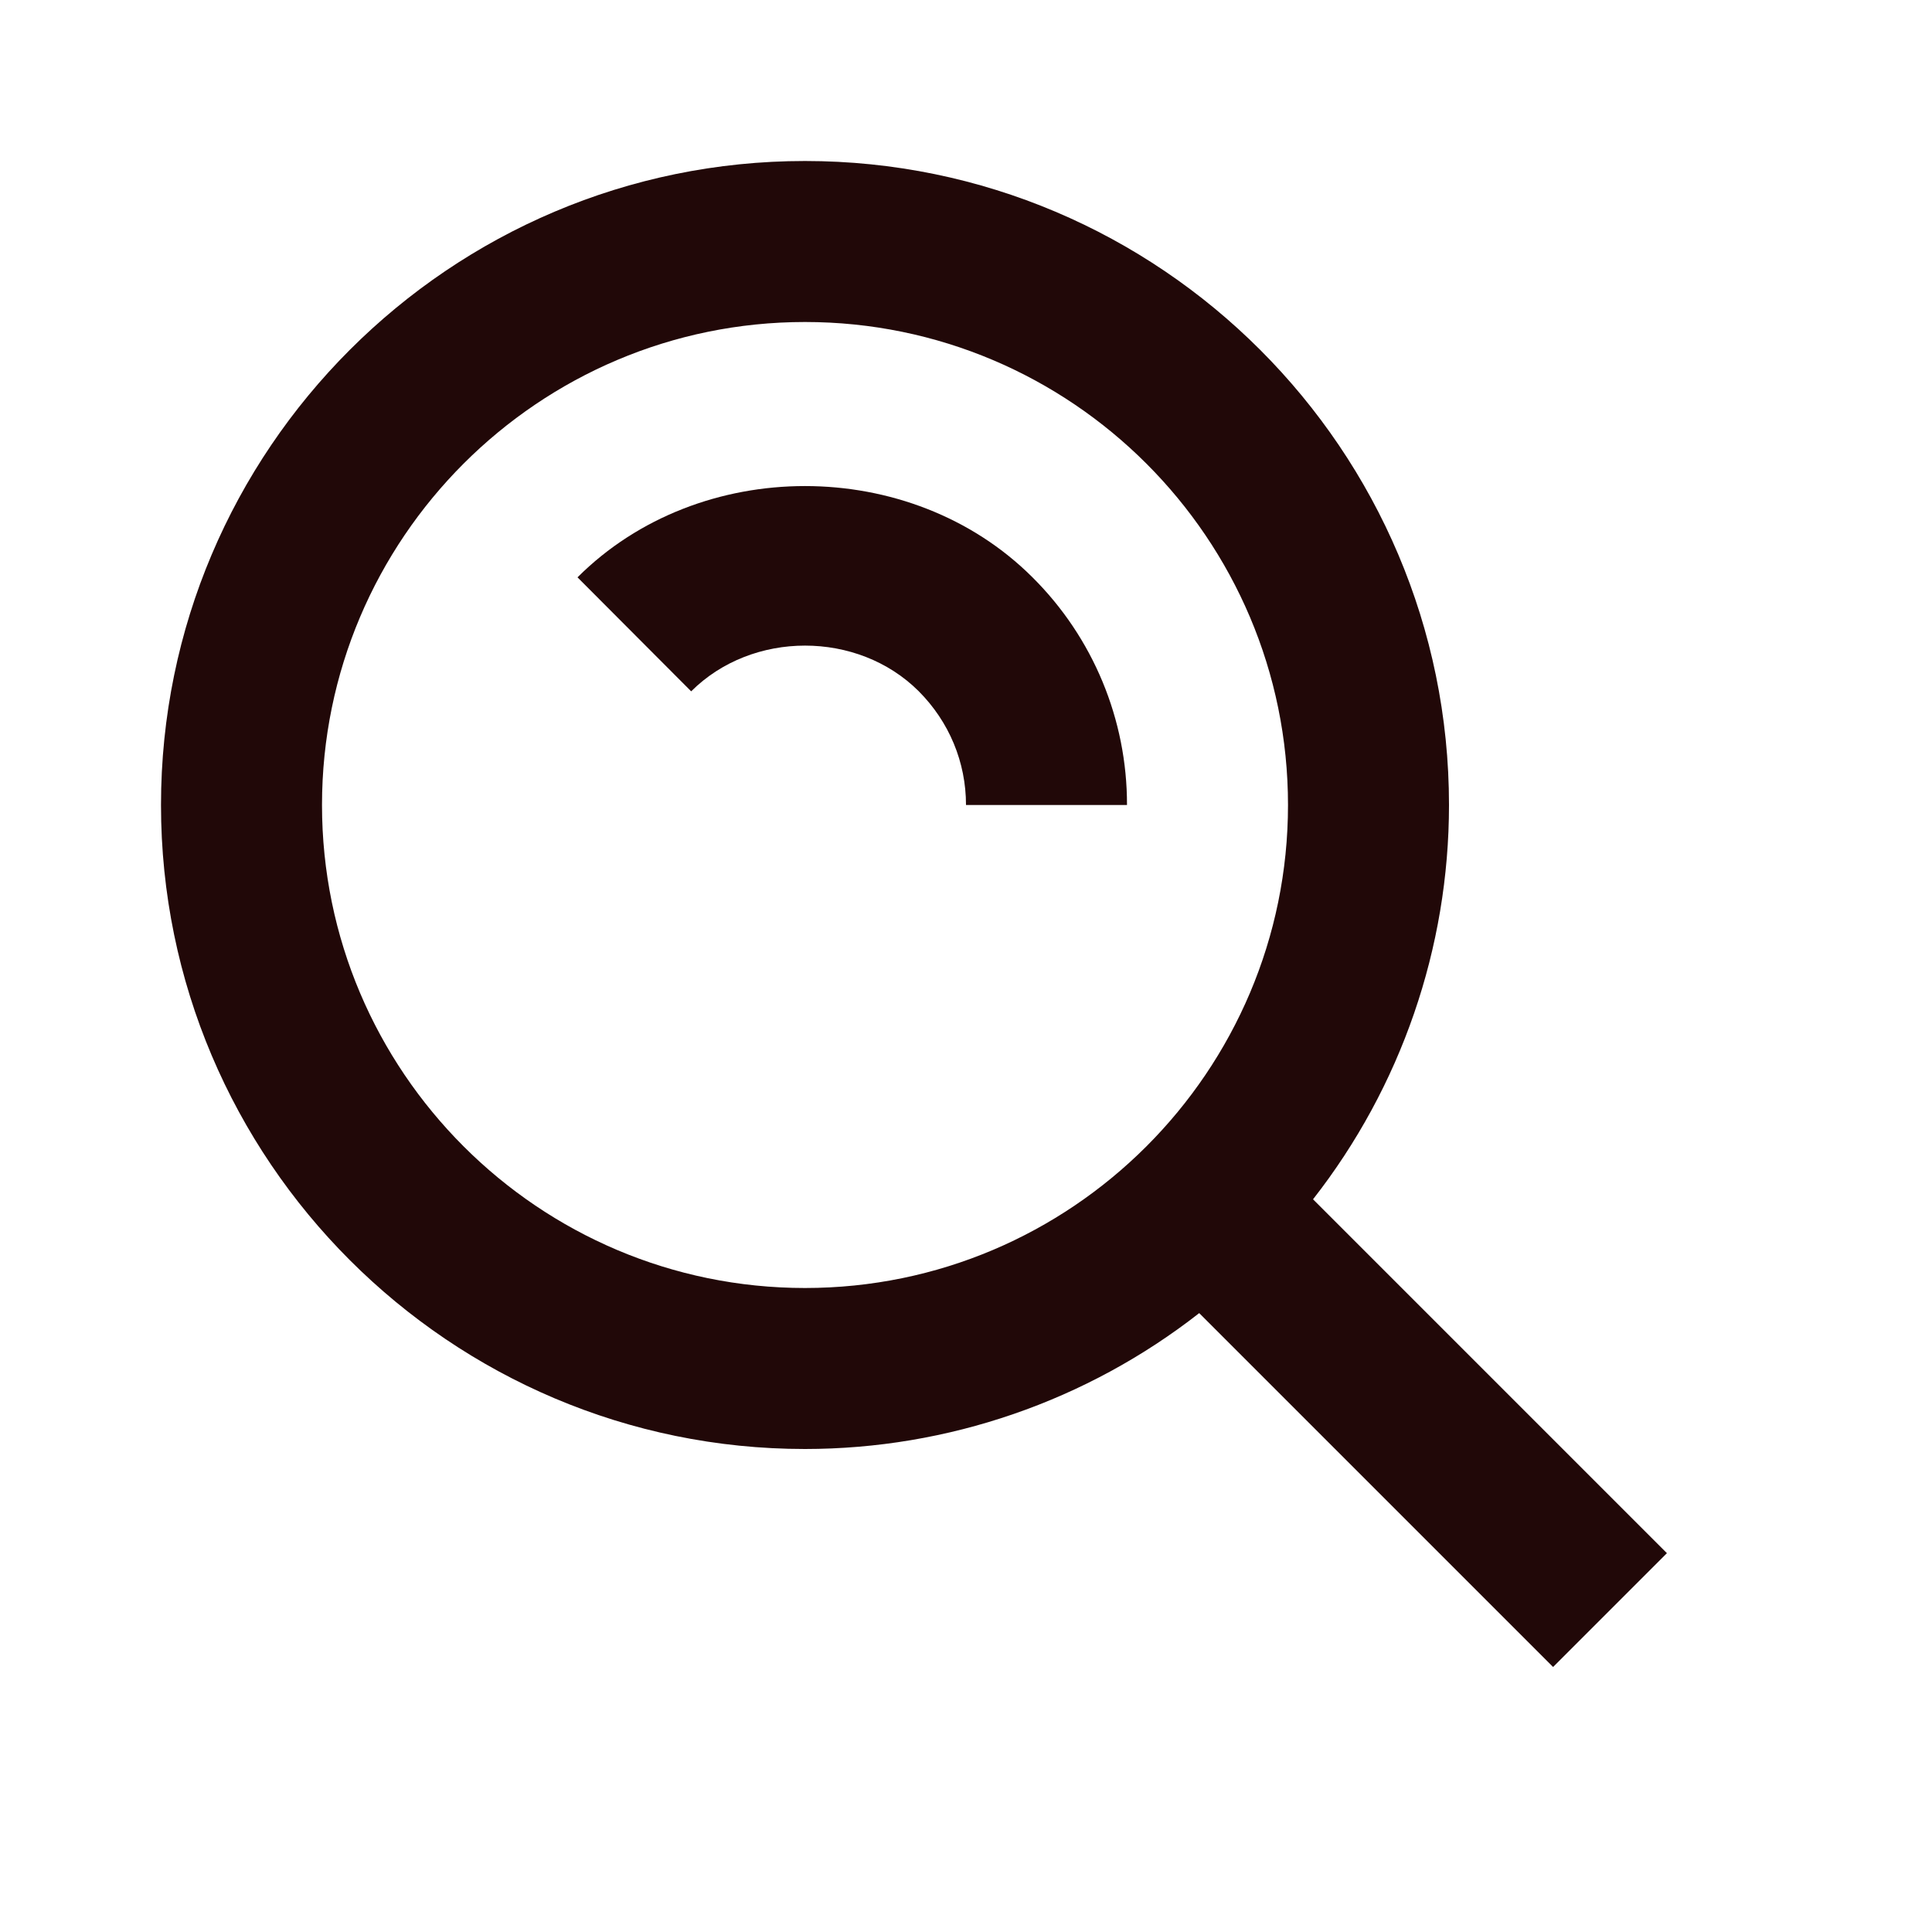
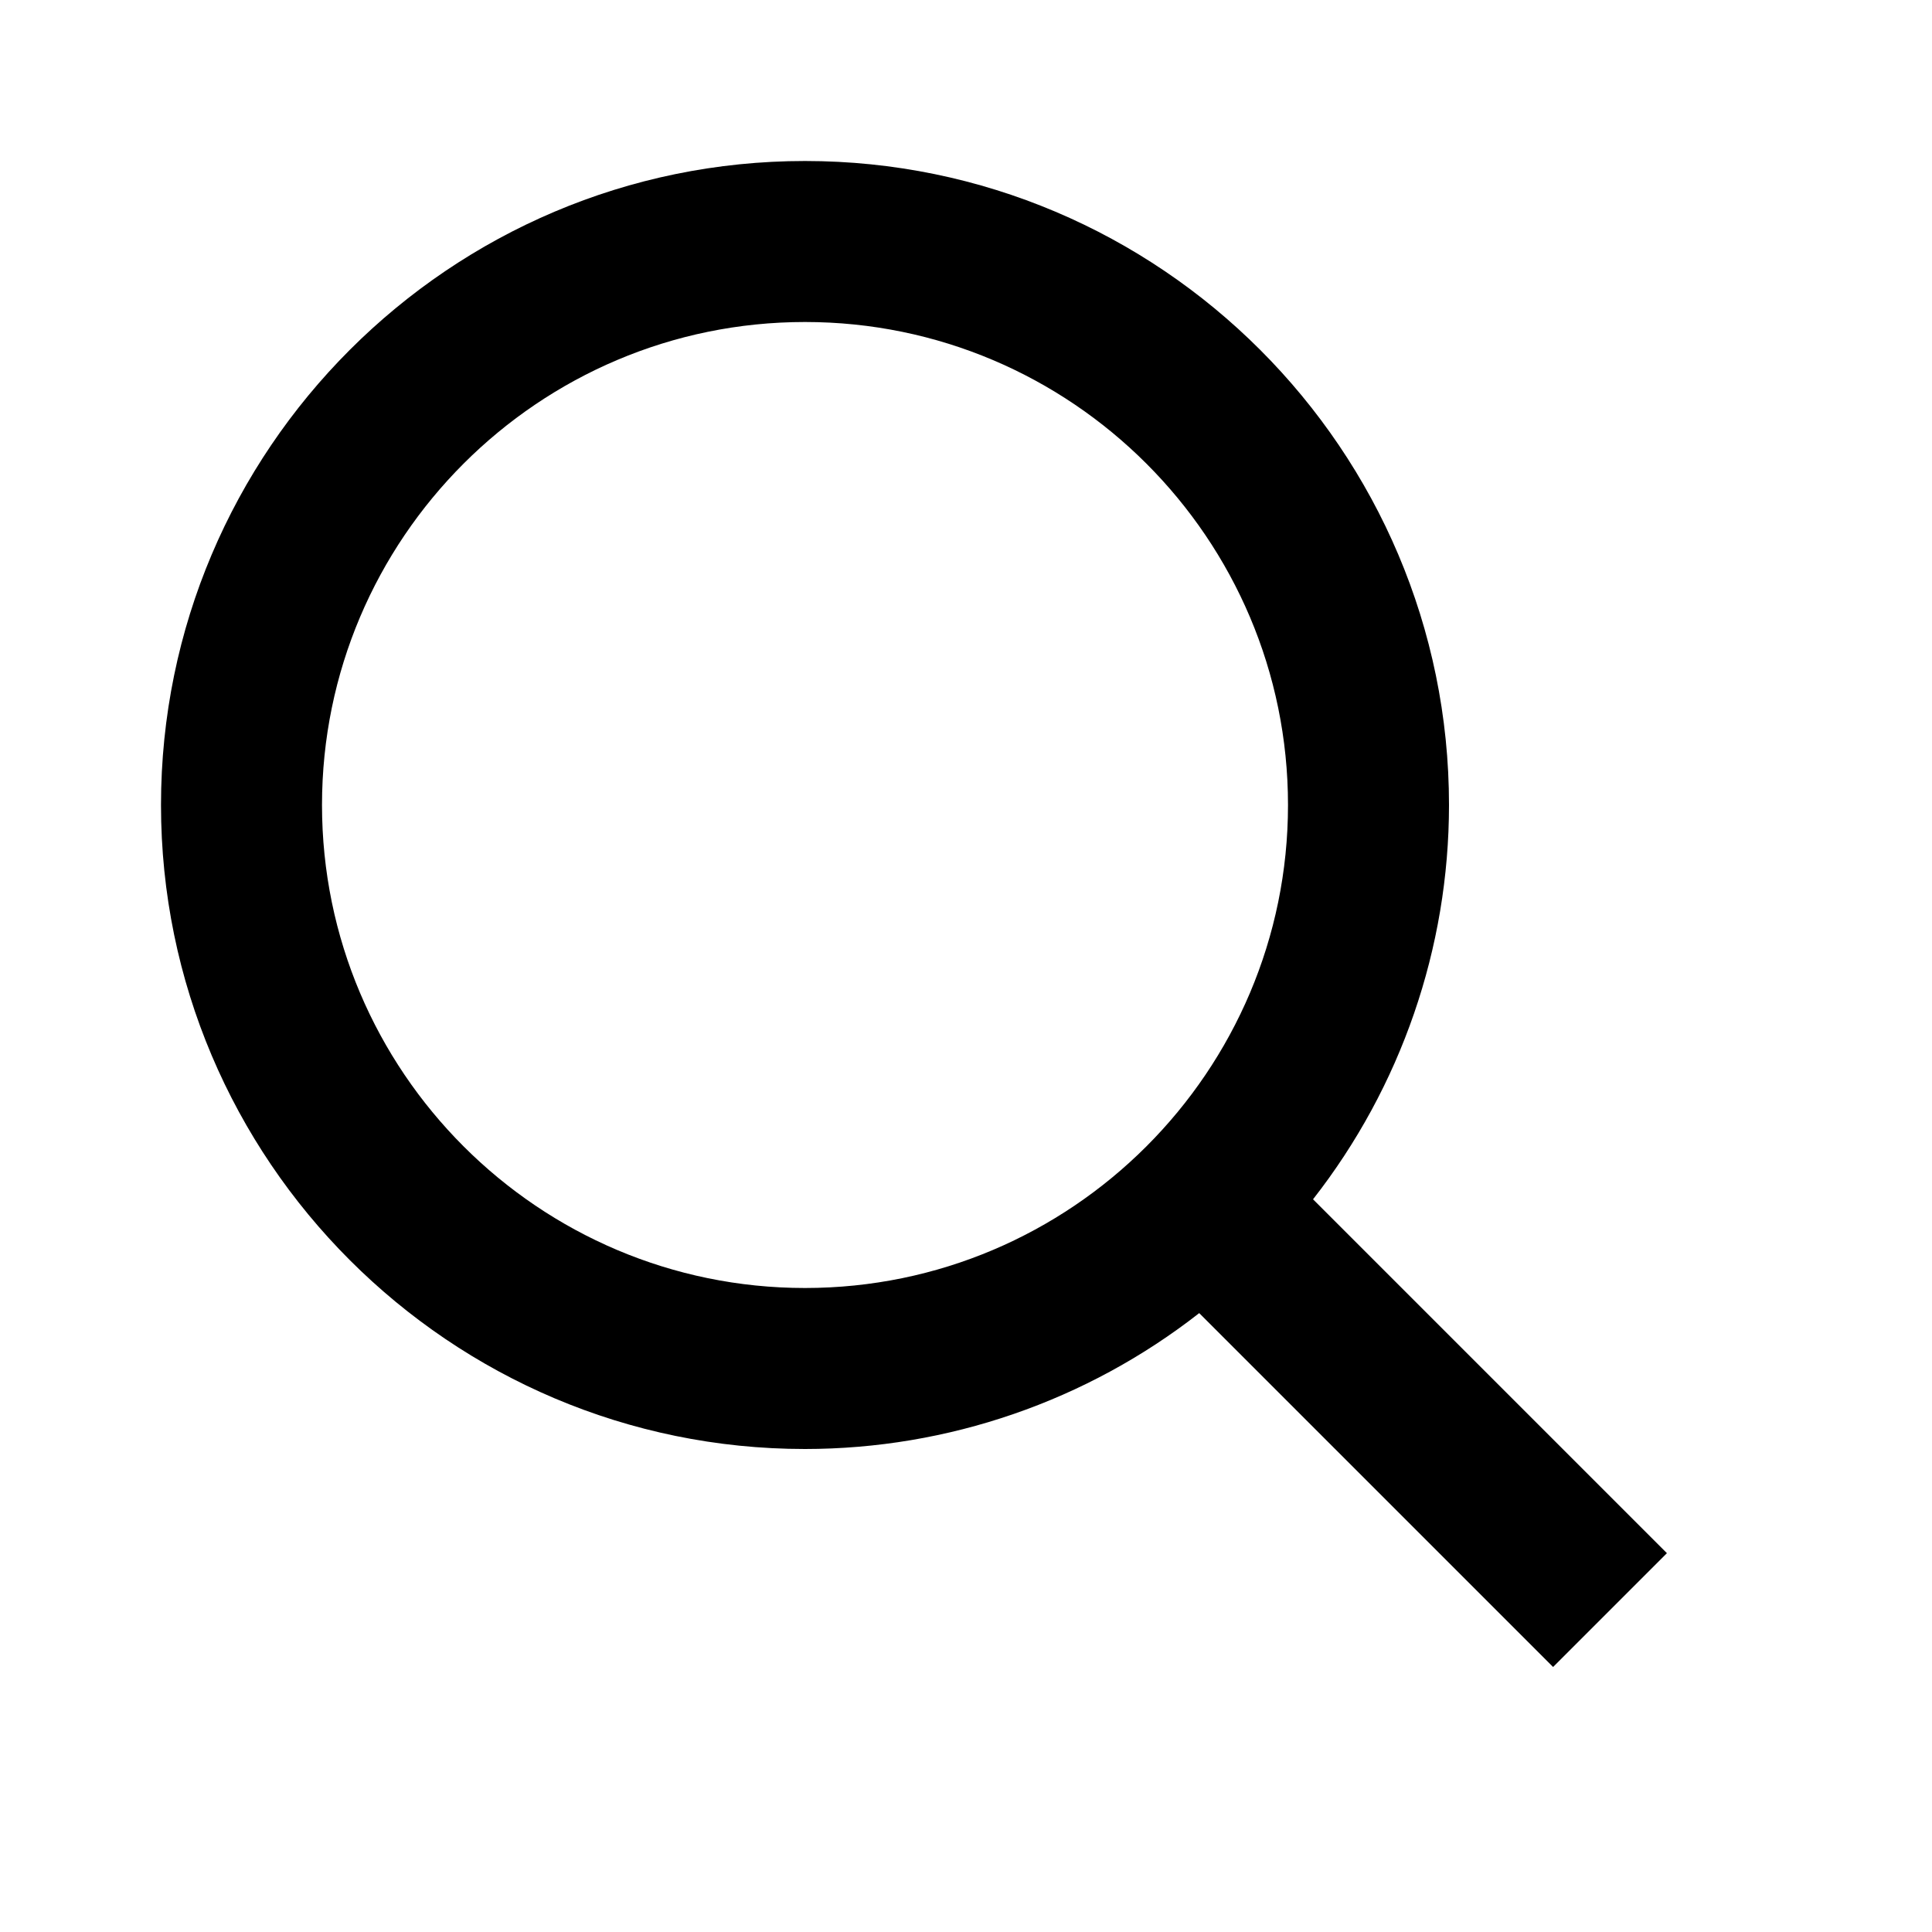
- <svg xmlns="http://www.w3.org/2000/svg" width="24" height="24" viewBox="0 0 24 24" style="fill: #210808 ;transform: ;msFilter:;">
+ <svg xmlns="http://www.w3.org/2000/svg" width="24" height="24" viewBox="0 0 24 24" style="fill: rgba(0, 0, 0, 1);transform: ;msFilter:;">
  <path d="M10 18a7.952 7.952 0 0 0 4.897-1.688l4.396 4.396 1.414-1.414-4.396-4.396A7.952 7.952 0 0 0 18 10c0-4.411-3.589-8-8-8s-8 3.589-8 8 3.589 8 8 8zm0-14c3.309 0 6 2.691 6 6s-2.691 6-6 6-6-2.691-6-6 2.691-6 6-6z" />
-   <path d="M11.412 8.586c.379.38.588.882.588 1.414h2a3.977 3.977 0 0 0-1.174-2.828c-1.514-1.512-4.139-1.512-5.652 0l1.412 1.416c.76-.758 2.07-.756 2.826-.002z" />
</svg>
